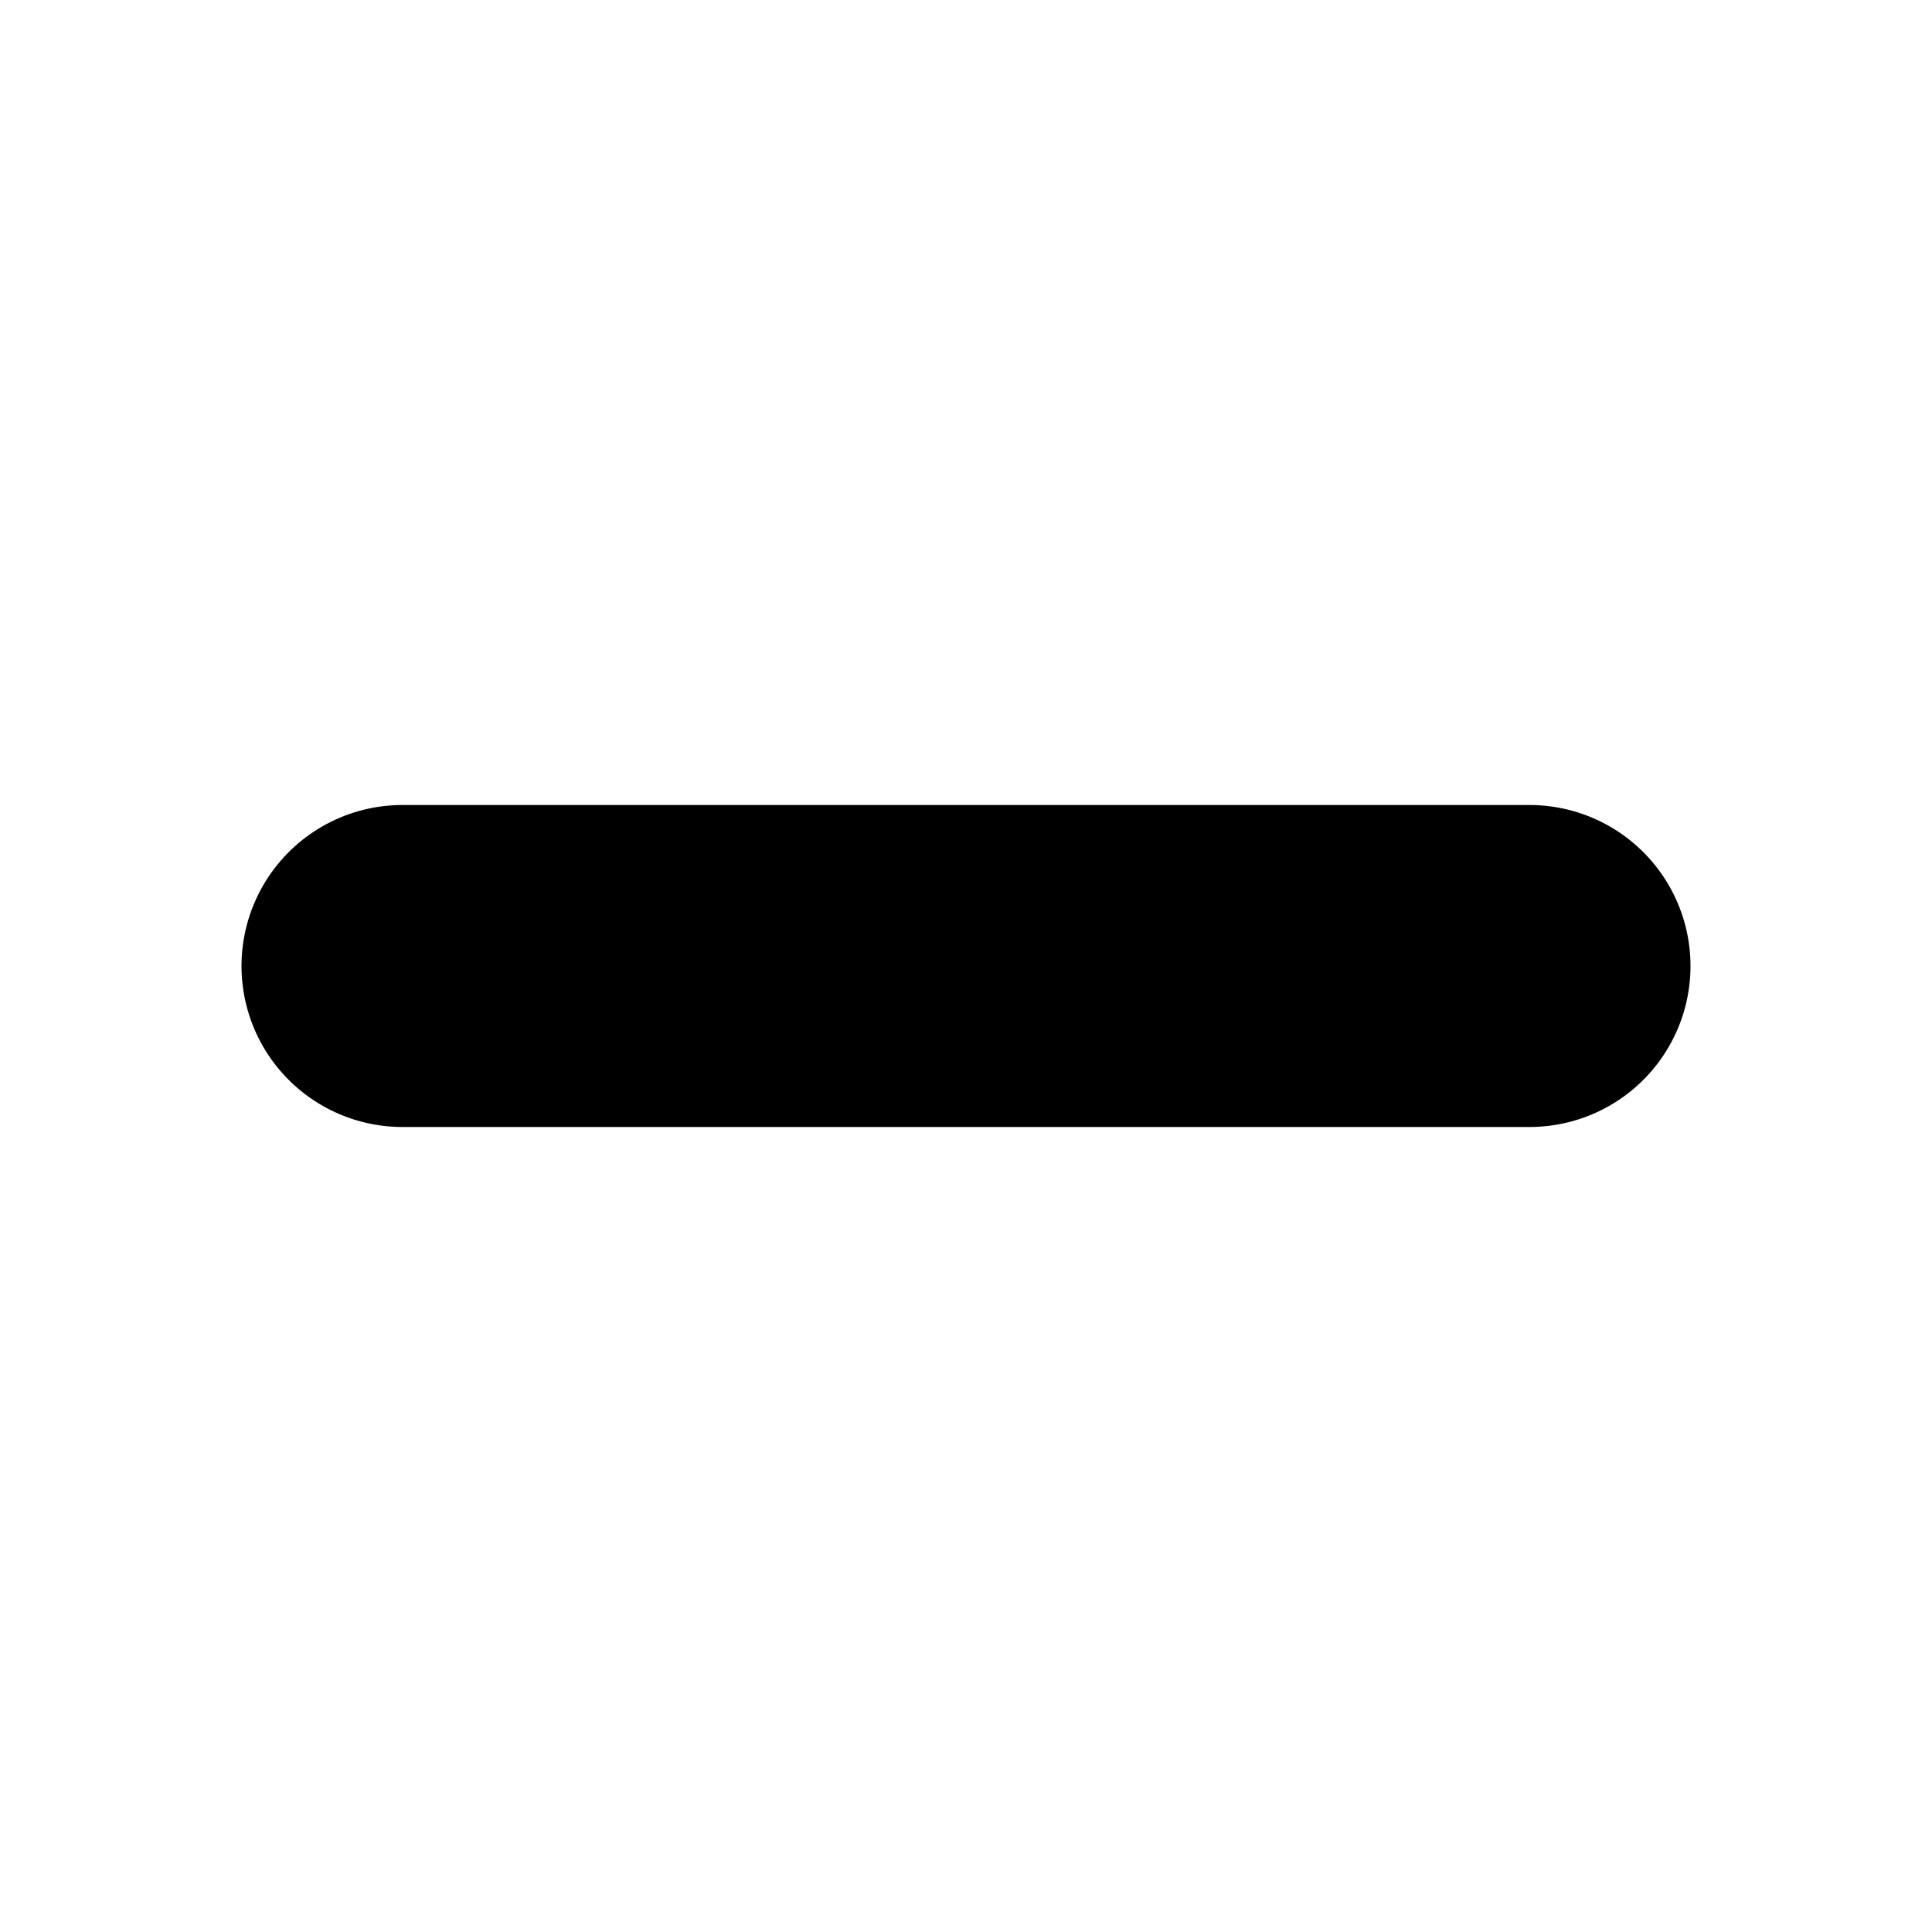
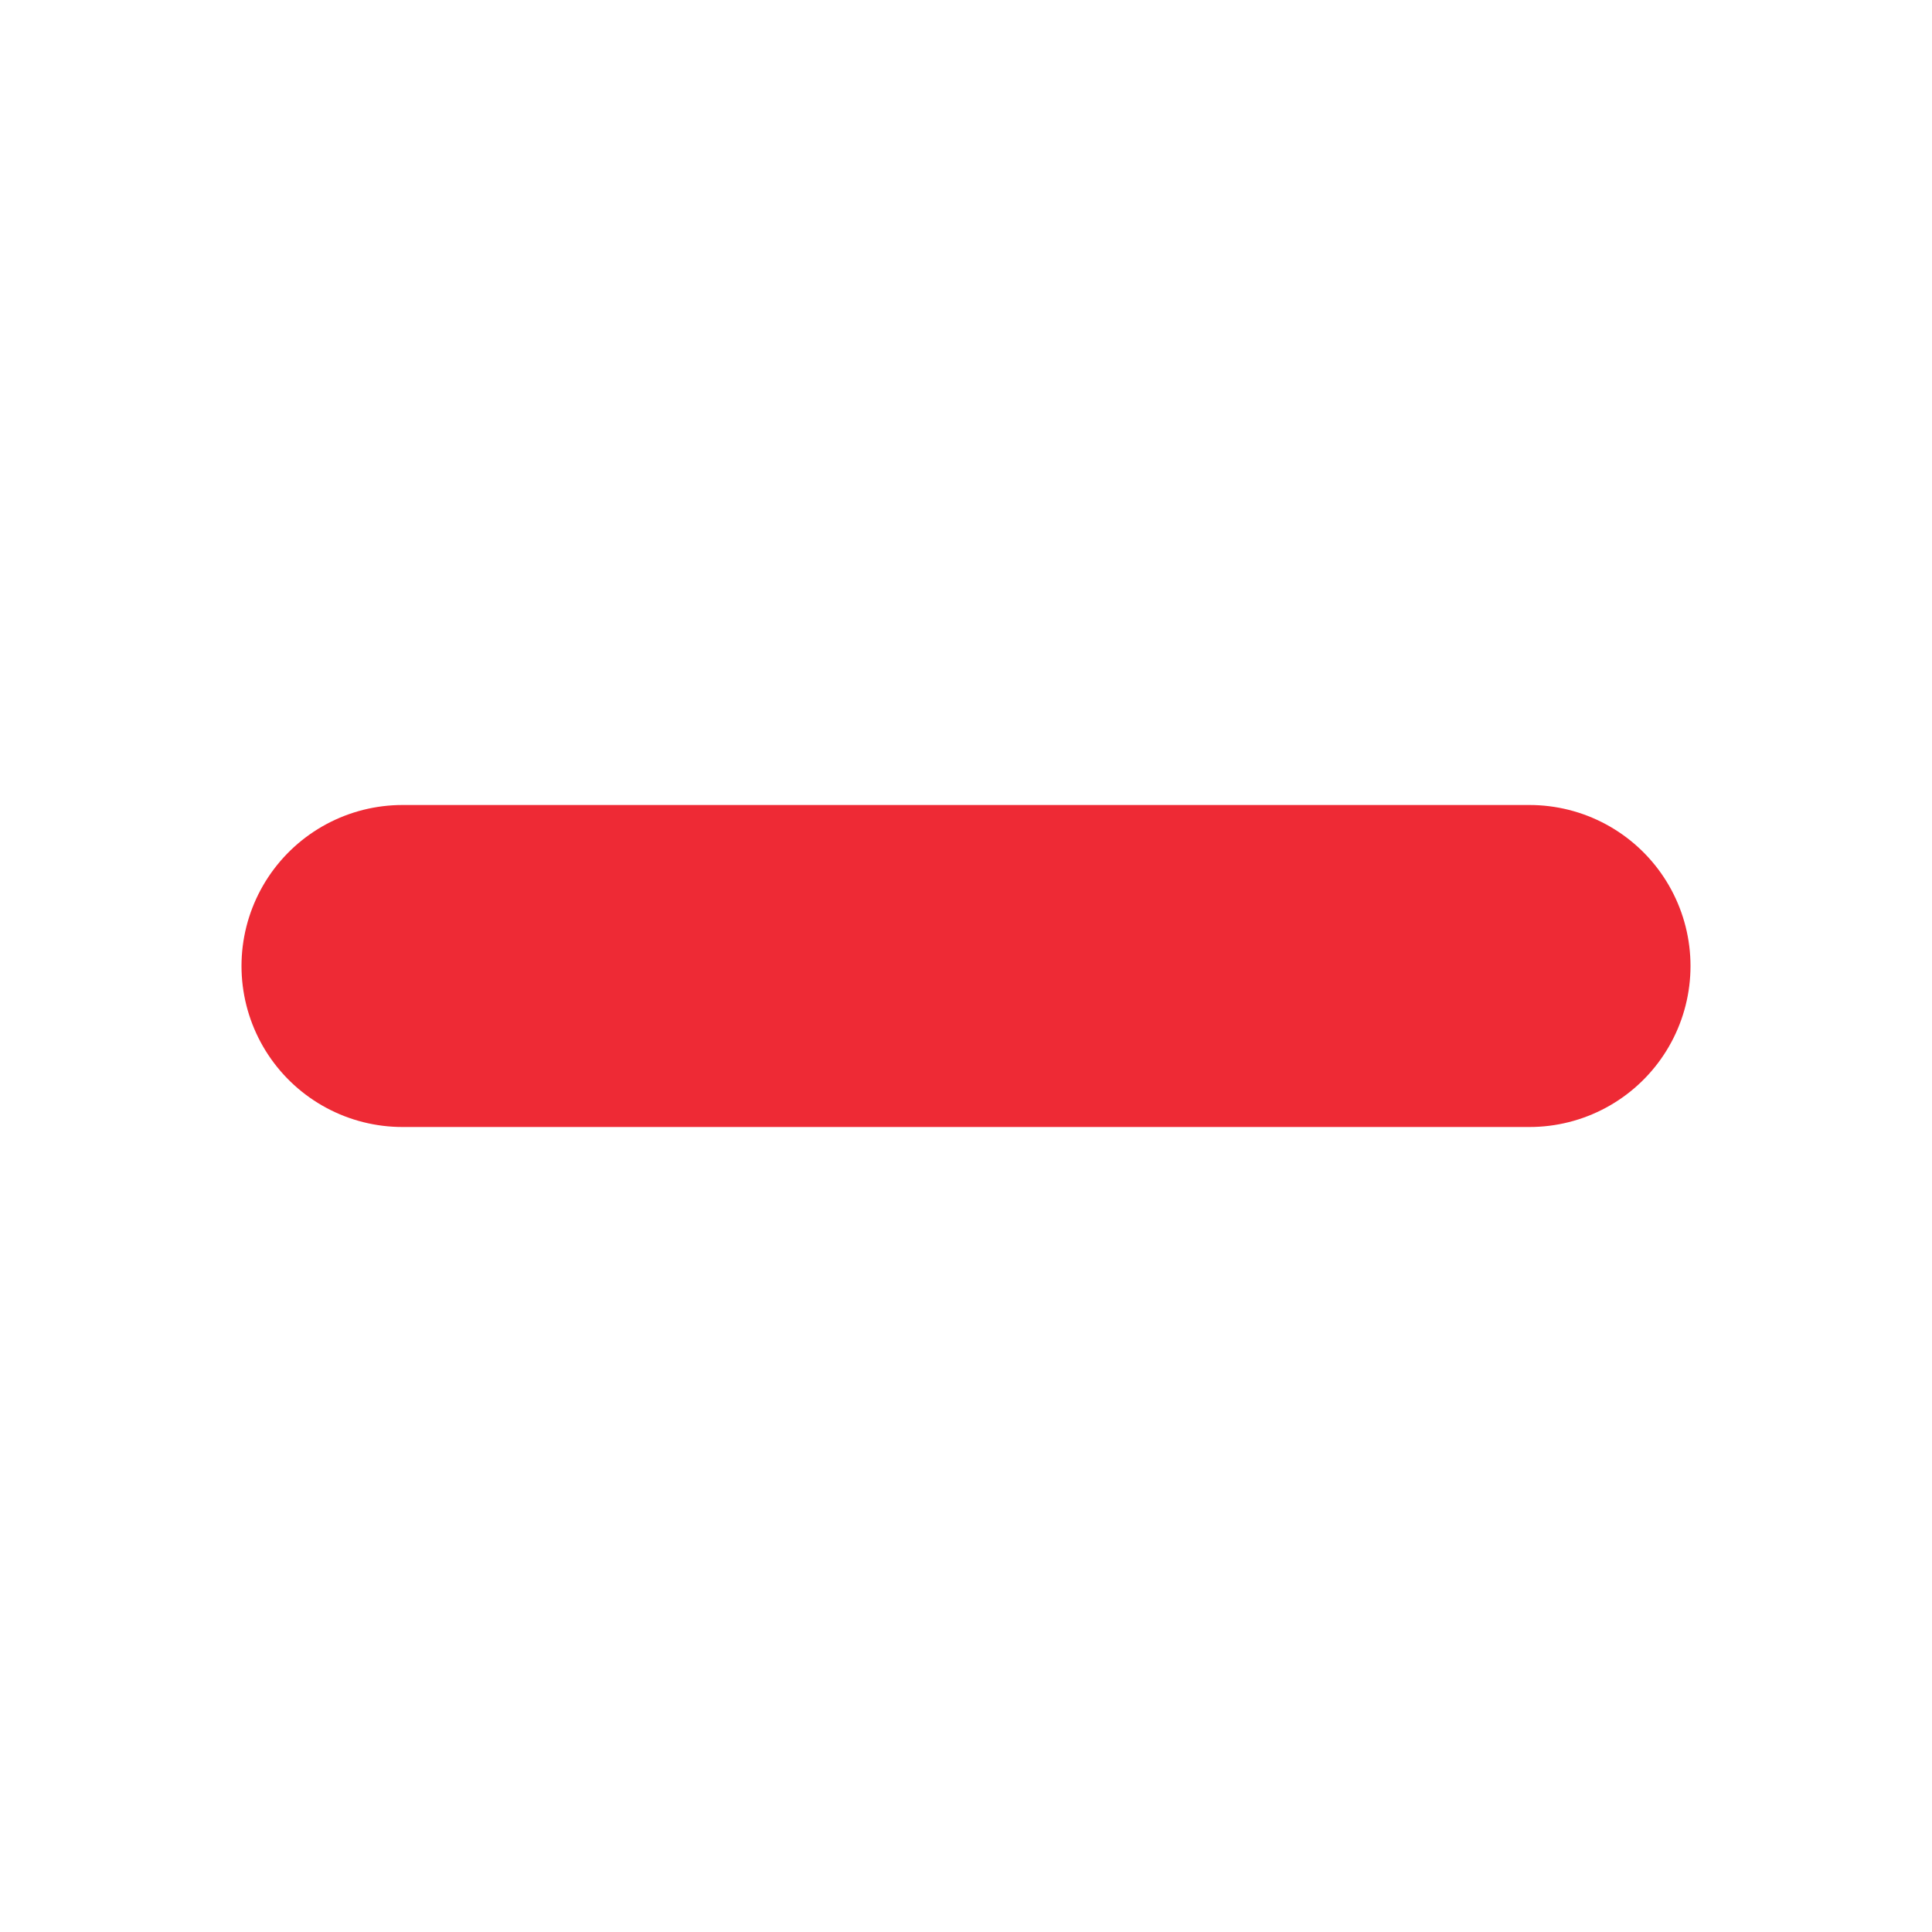
- <svg xmlns="http://www.w3.org/2000/svg" class="icon icon-tabler icon-tabler-minus" width="24" height="24" viewBox="0 0 24 24" stroke-width="4" stroke="currentColor" fill="none" stroke-linecap="round" stroke-linejoin="round">
+ <svg xmlns="http://www.w3.org/2000/svg" class="icon icon-tabler icon-tabler-minus" width="24" height="24" viewBox="0 0 24 24" stroke-width="4" stroke="#ee2a35" fill="none" stroke-linecap="round" stroke-linejoin="round">
  <path stroke="none" d="M0 0h24v24H0z" fill="none" />
  <path d="M5 12l14 0" />
</svg>
